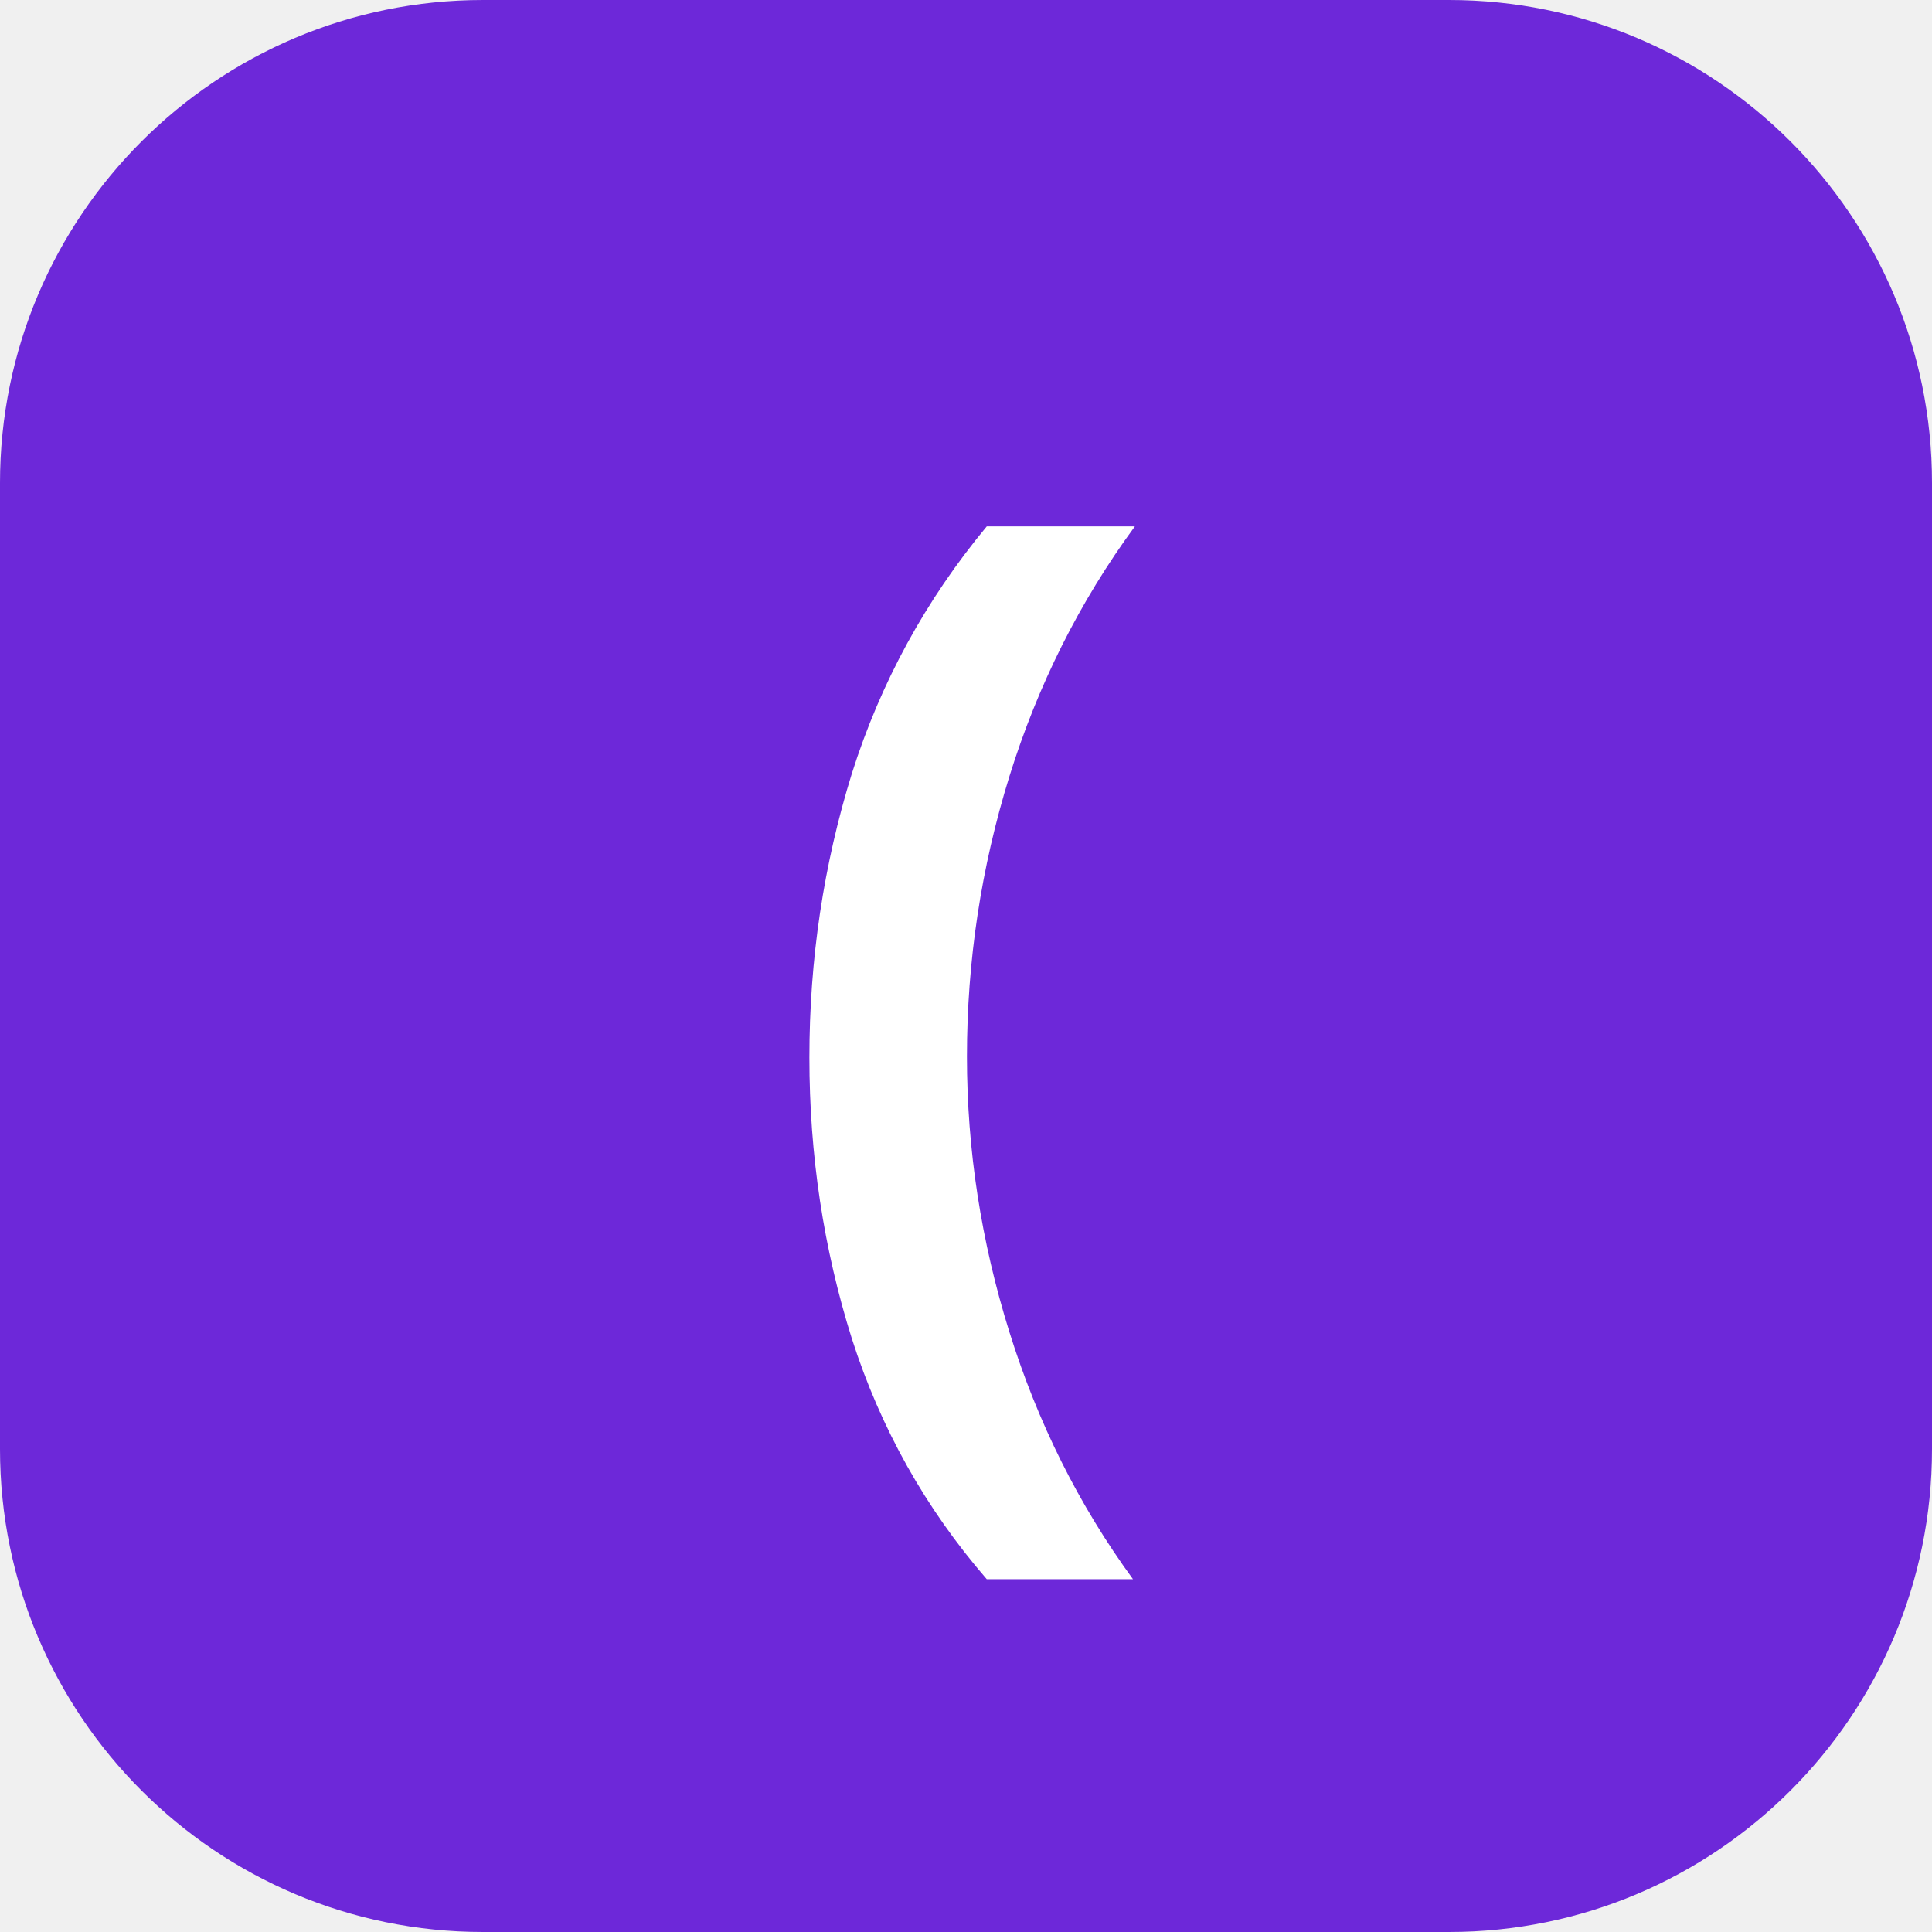
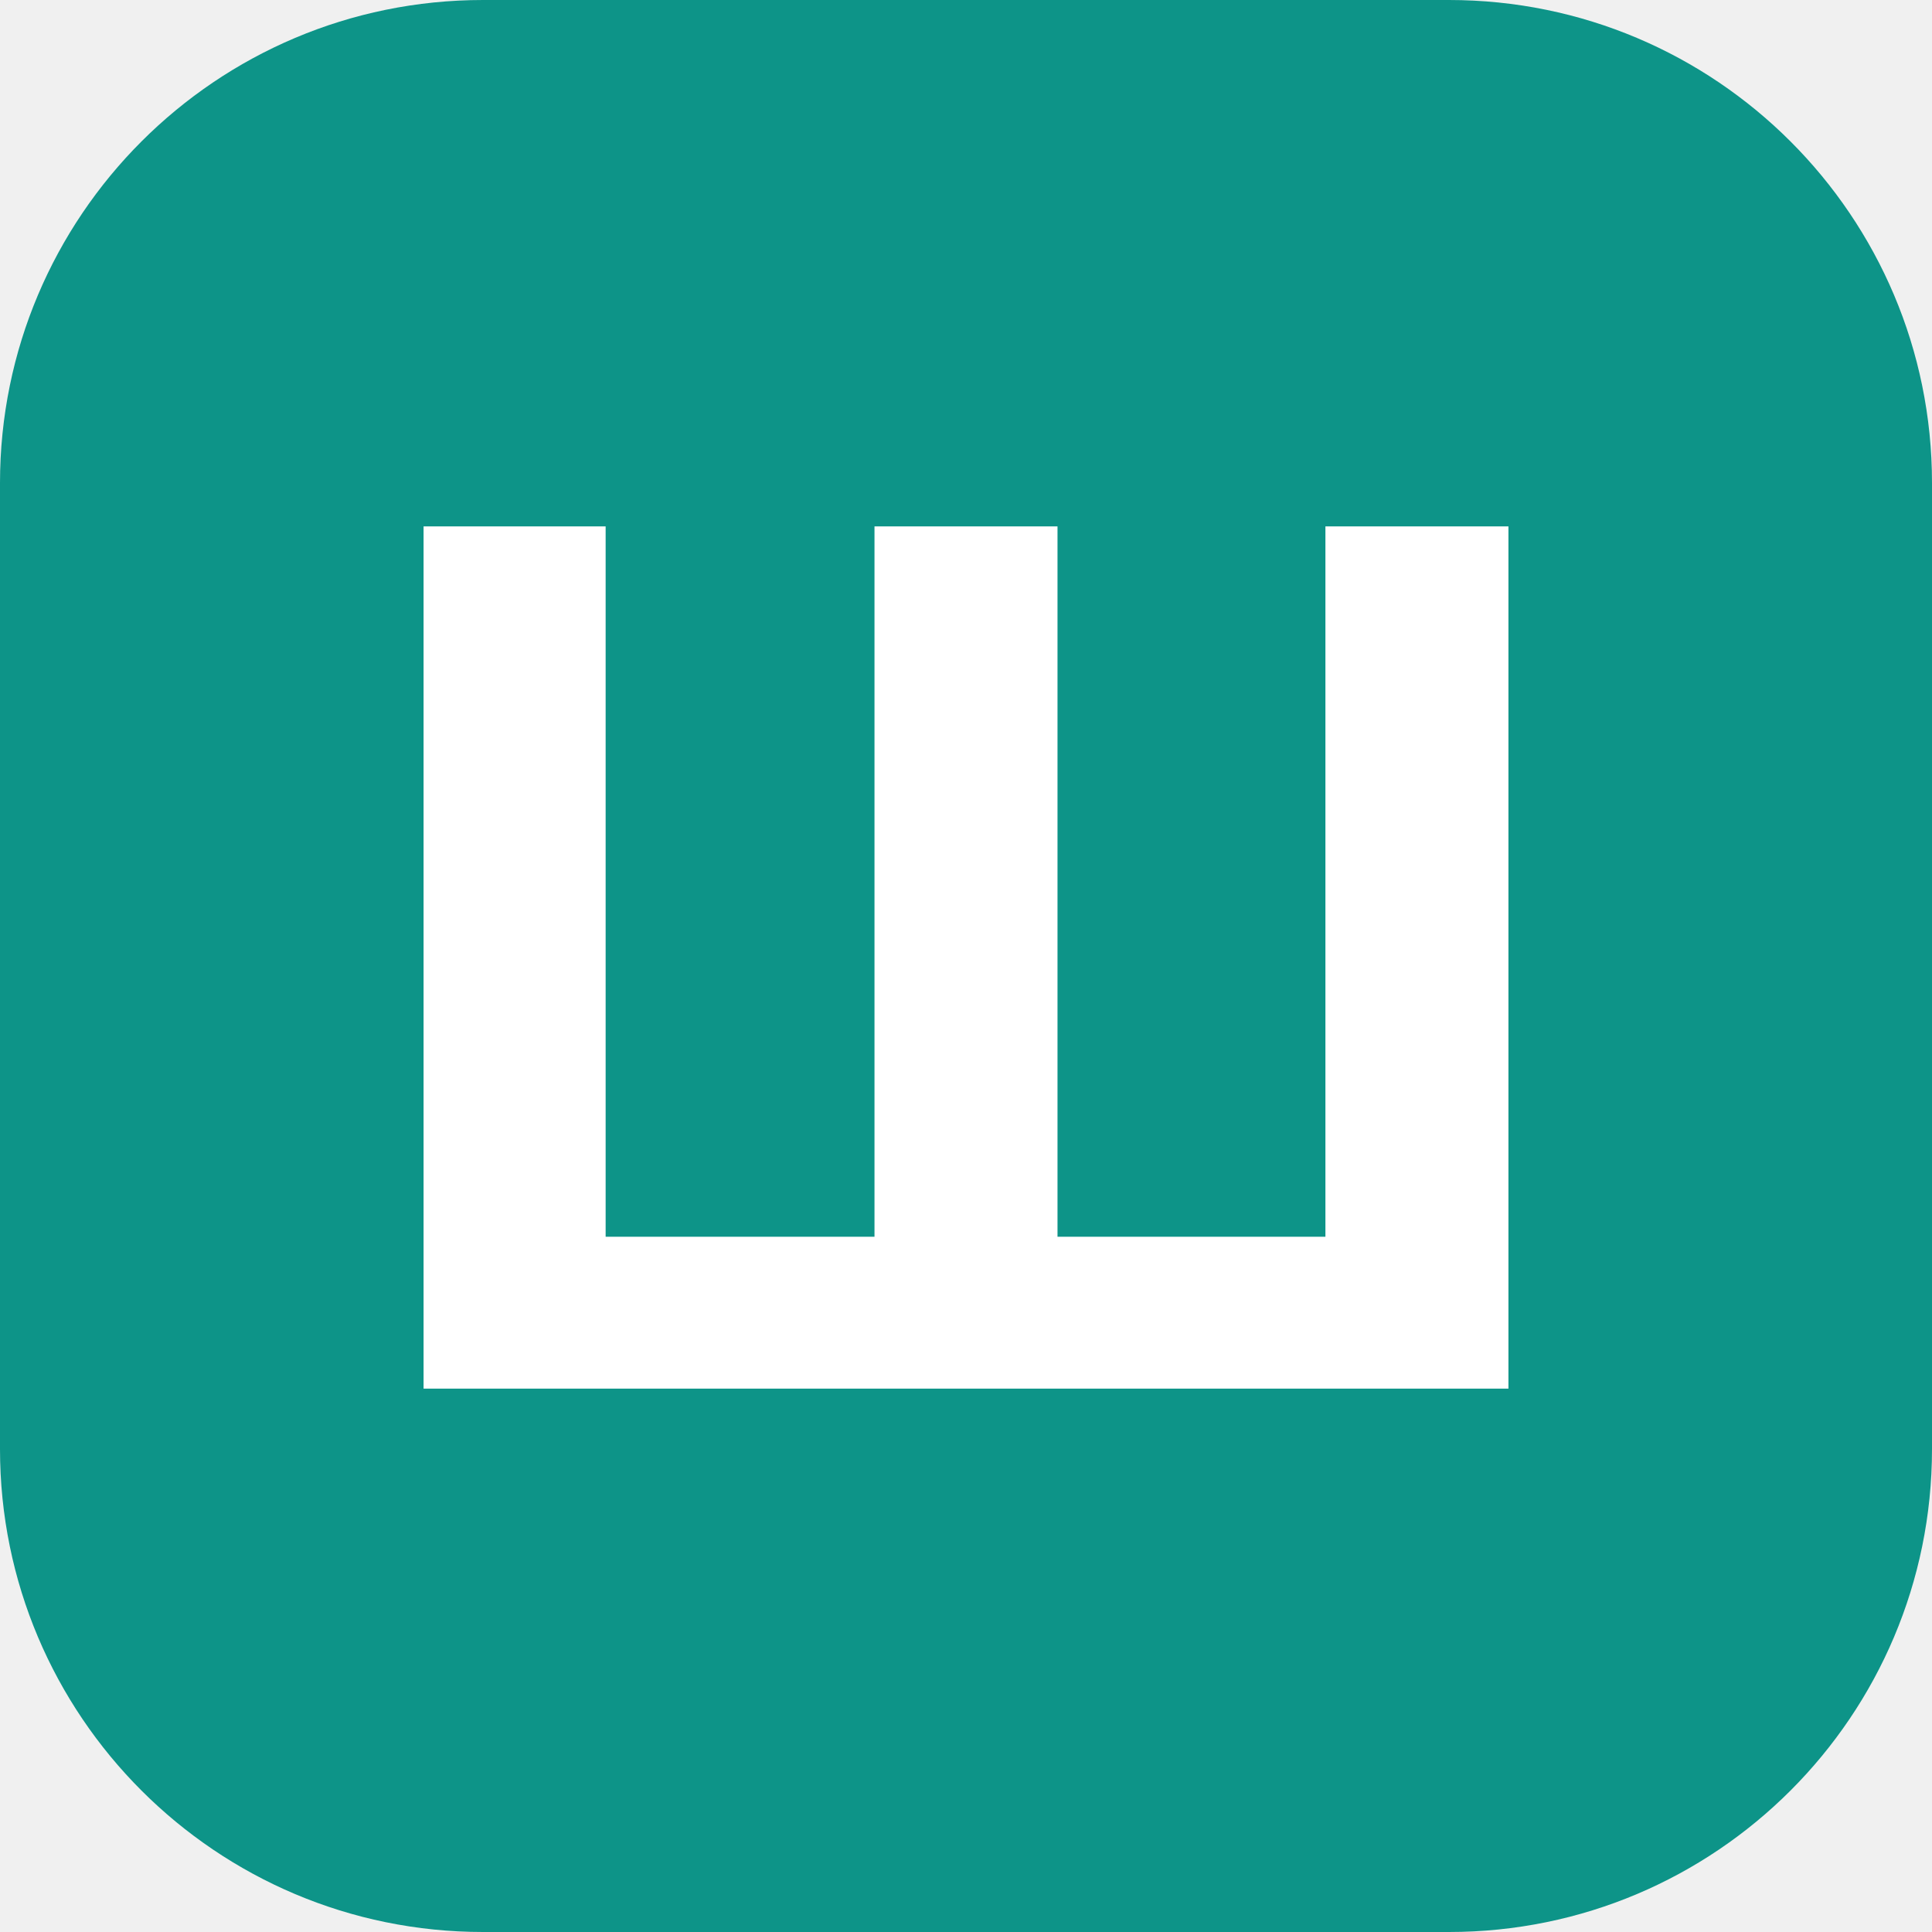
<svg xmlns="http://www.w3.org/2000/svg" viewBox="0 0 32 32">
-   <rect width="32" height="32" rx="8" fill="#6d28d9" />
-   <text x="16" y="23" text-anchor="middle" font-family="sans-serif" font-weight="700" font-size="20" fill="white">(</text>
+   <rect width="32" height="32" rx="8" fill="#0D9488" />
+   <text x="16" y="23" text-anchor="middle" font-family="sans-serif" font-weight="700" font-size="20" fill="white">Ш</text>
</svg>
